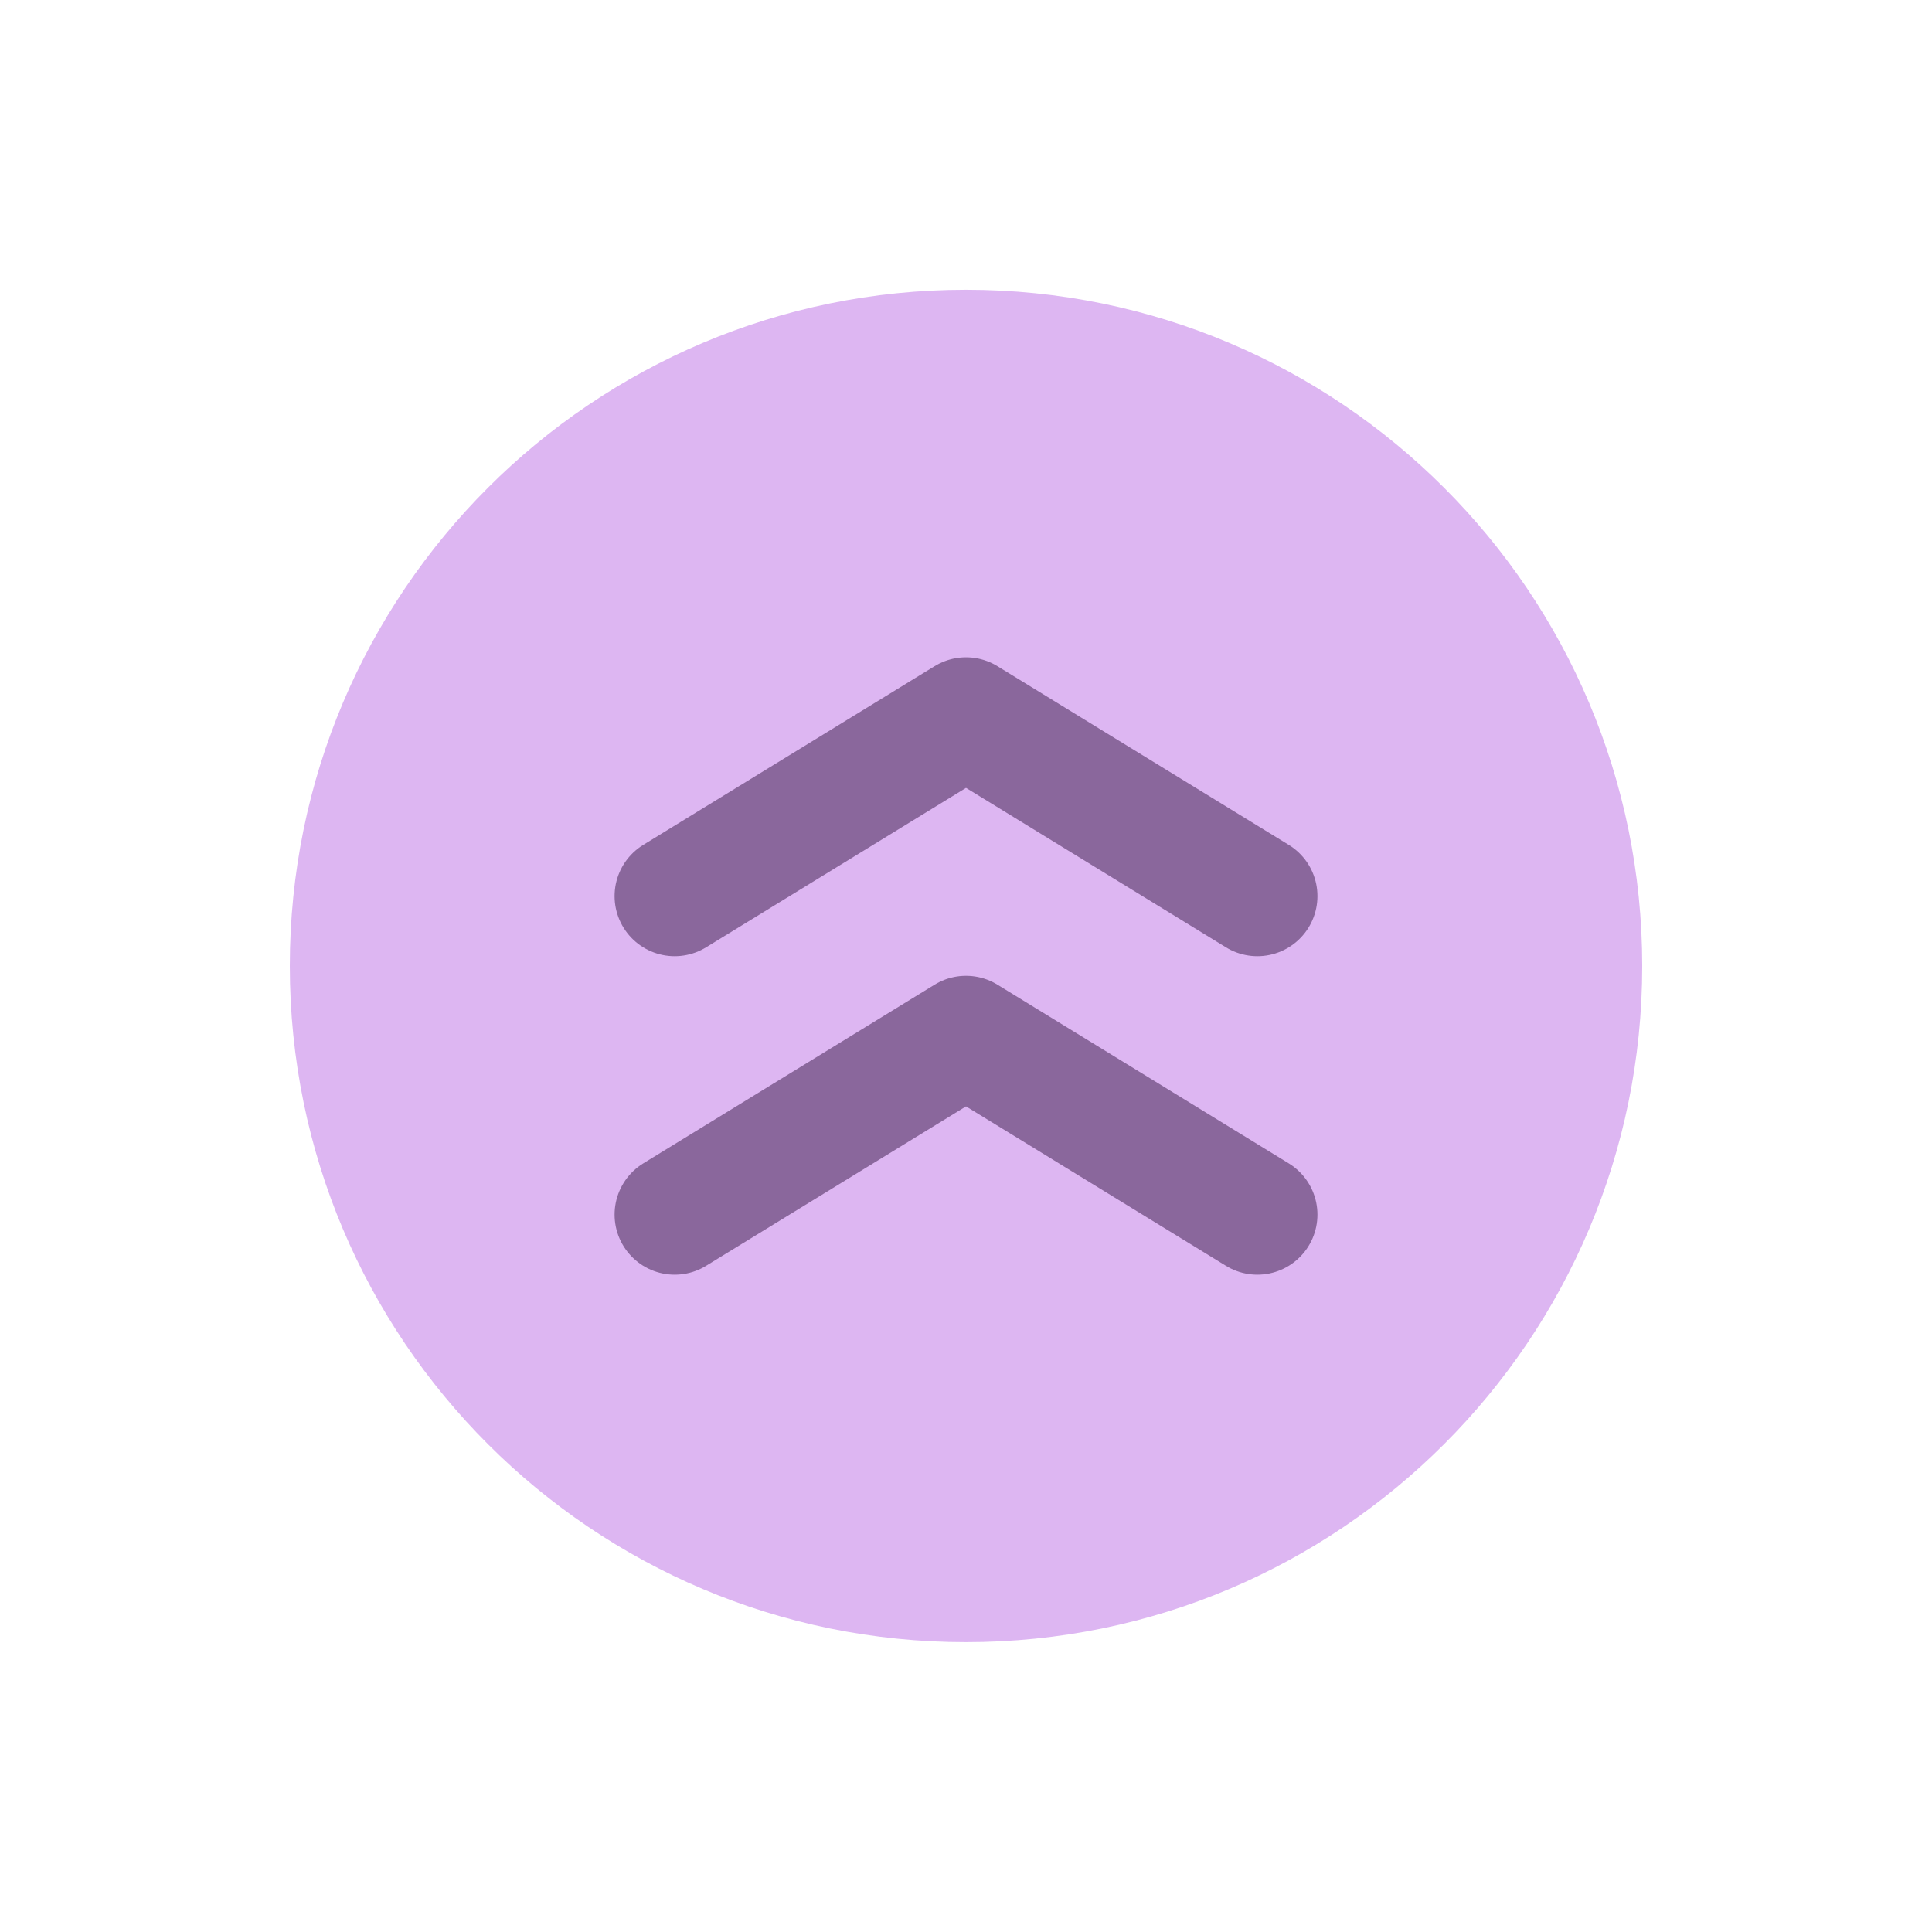
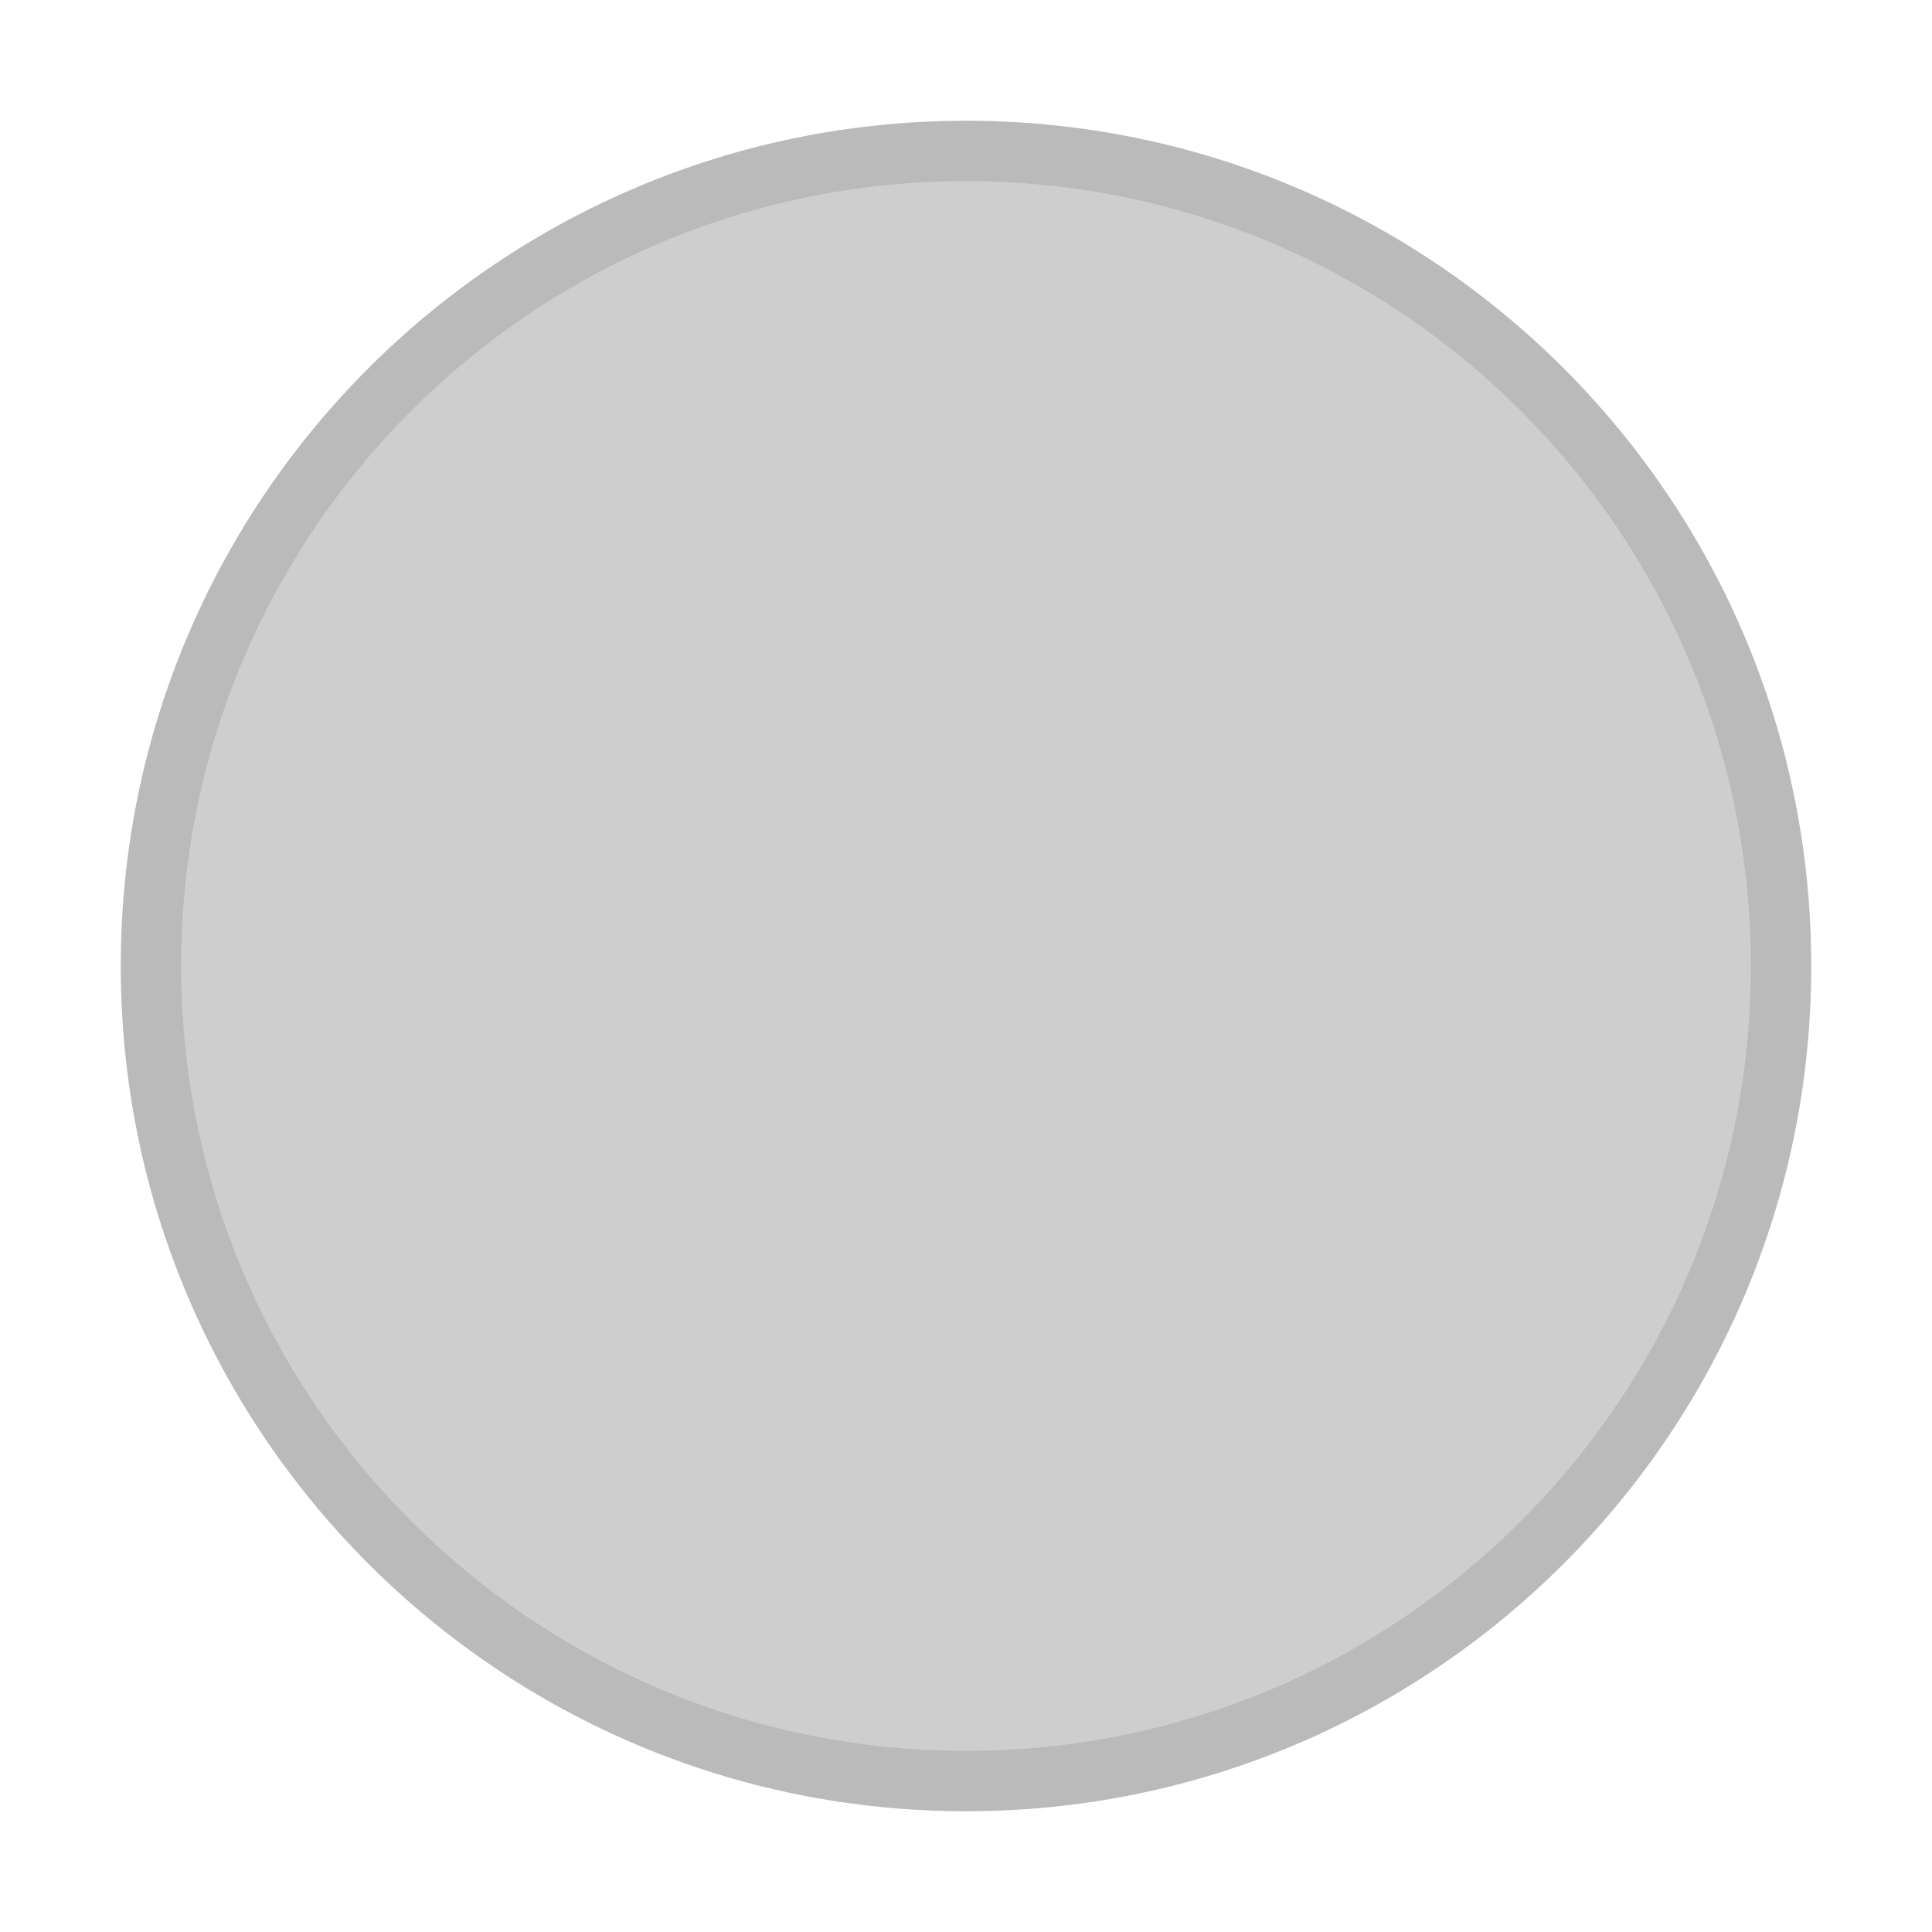
- <svg xmlns="http://www.w3.org/2000/svg" width="20" height="20" id="svg2" version="1.1">
-   <defs id="defs4" />
-   <g id="layer1" transform="translate(-671.1429,-644.5765)">
-     <g id="g1">
-       <circle style="fill:#ddb6f2;fill-opacity:1;stroke:none;stroke-width:3.336;stroke-linecap:square;stroke-linejoin:round;paint-order:markers fill stroke" id="circle1597" cx="681.143" cy="654.576" r="7" />
-       <path style="fill:none;fill-opacity:1;stroke:#8a679c;stroke-width:1.244;stroke-linecap:round;stroke-linejoin:round;stroke-dasharray:none;stroke-opacity:1;paint-order:markers fill stroke" d="m 678.127,653.853 3.016,-1.85 3.016,1.85" id="path4430" />
-       <path style="fill:none;fill-opacity:1;stroke:#8a679c;stroke-width:1.244;stroke-linecap:round;stroke-linejoin:round;stroke-dasharray:none;stroke-opacity:1;paint-order:markers fill stroke" d="m 678.127,657.15 3.016,-1.85 3.016,1.85" id="path4432" />
+ <svg xmlns="http://www.w3.org/2000/svg" width="16" height="16" version="1.1">
+   <g id="titlebutton-minimize-backdrop" transform="translate(-253 268.64)">
+     <rect x="253" y="-268.64" width="16" height="16" ry="1.6931e-5" opacity="0" stroke-width=".474" style="paint-order:markers stroke fill" />
+     <g transform="translate(254,-267.64)" enable-background="new">
+       <g transform="translate(-5,-1033.4)" fill-rule="evenodd">
+         <path d="m12 1047.4c3.866 0 7-3.134 7-7s-3.134-7-7-7c-3.866 0-7 3.134-7 7s3.134 7 7 7" fill="#bababa" />
+         <path d="m12 1046.9c3.59 0 6.5-2.91 6.5-6.5 0-3.59-2.91-6.5-6.5-6.5-3.59 0-6.5 2.91-6.5 6.5 0 3.59 2.91 6.5 6.5 6.5" fill="#cecece" />
+       </g>
    </g>
  </g>
</svg>
